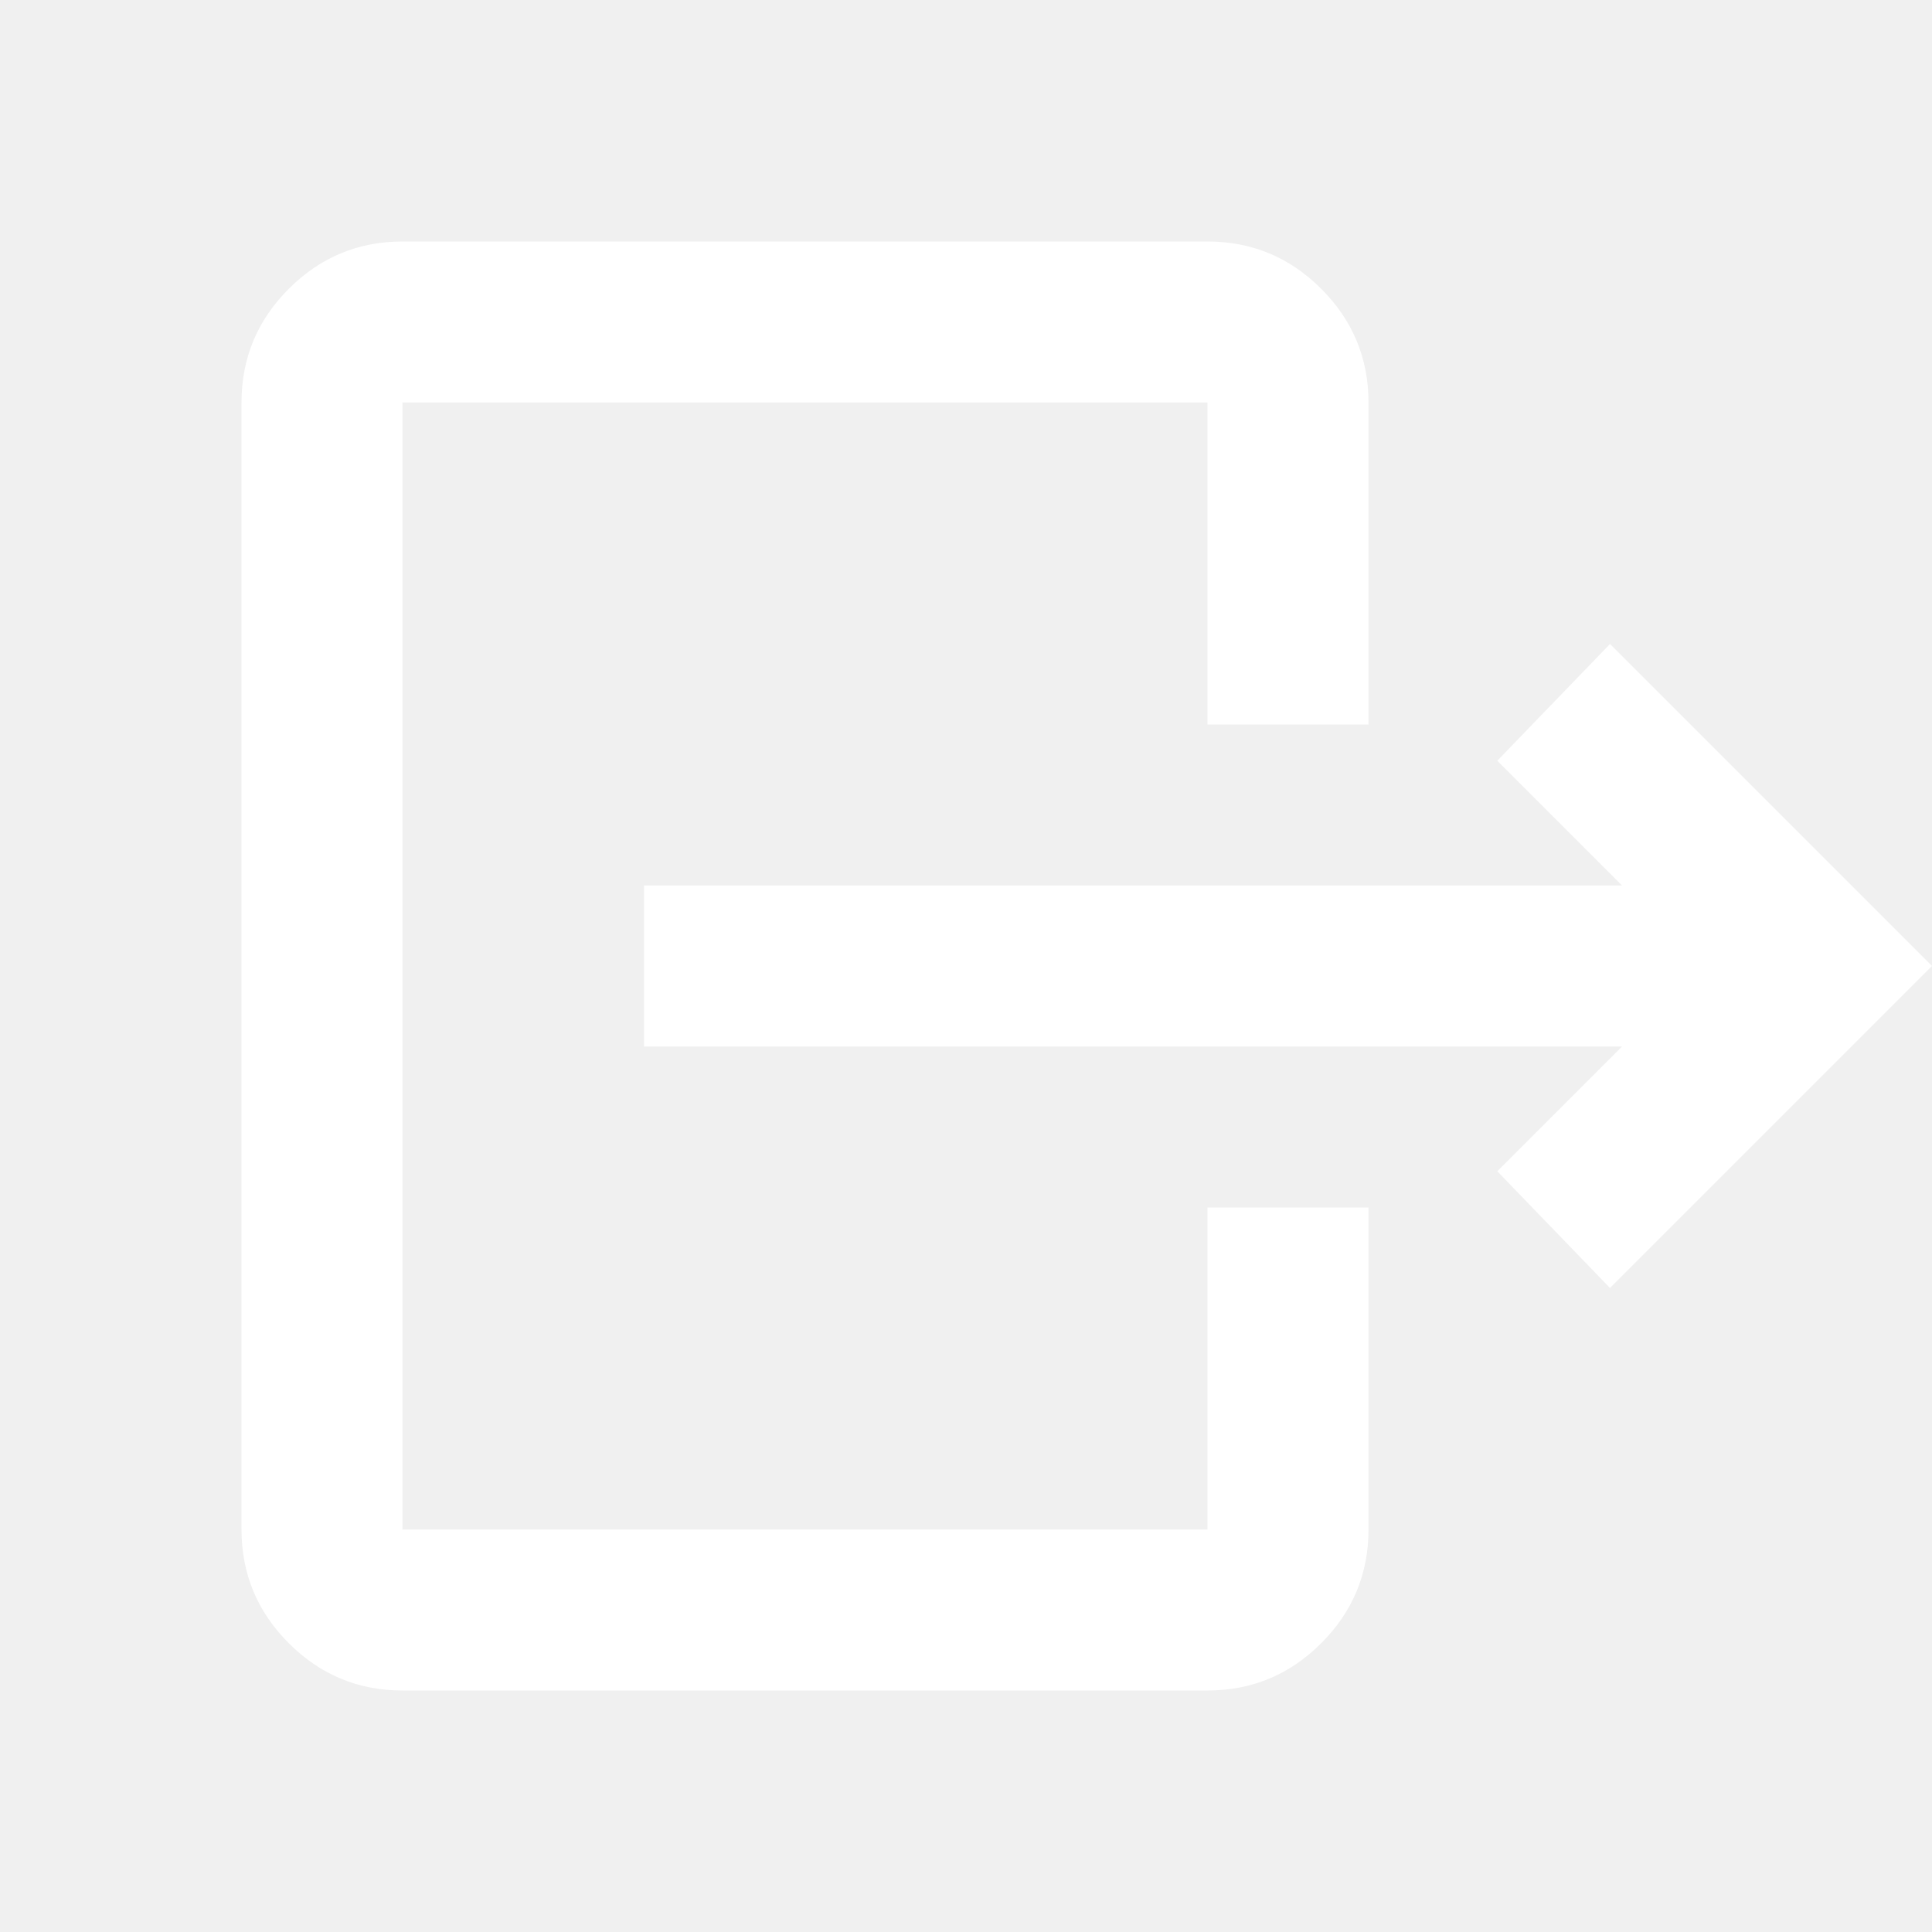
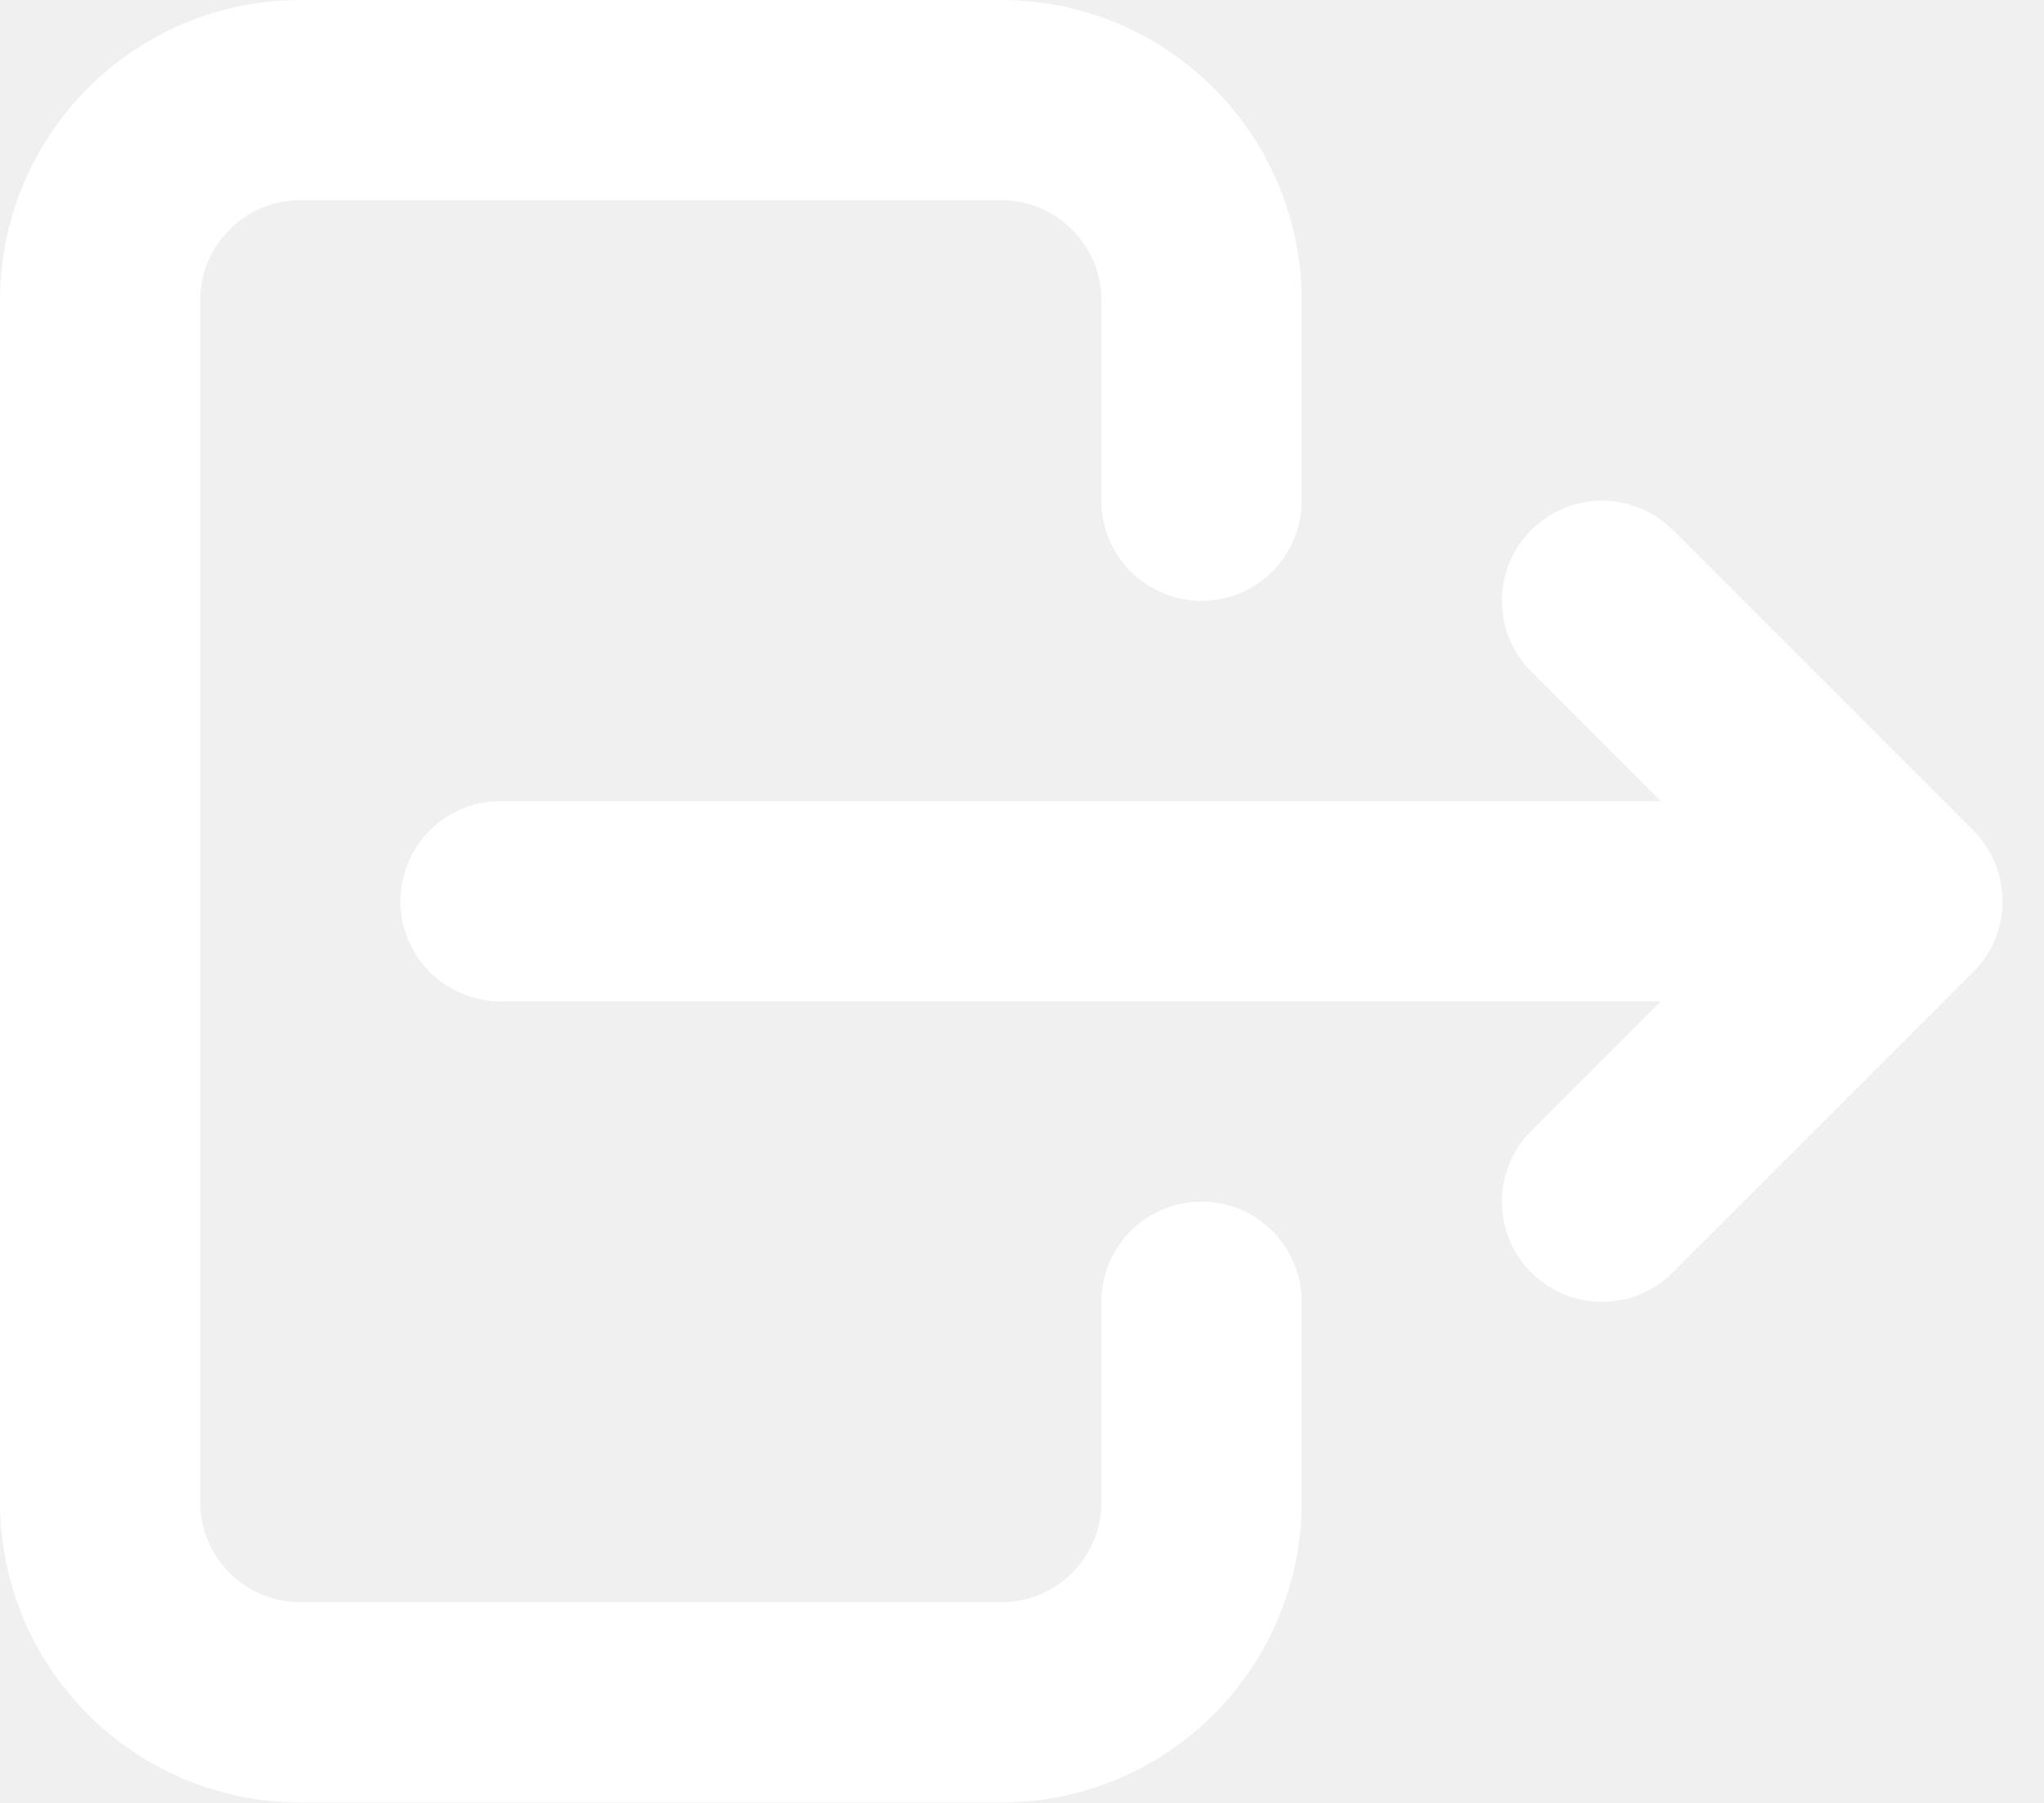
- <svg xmlns="http://www.w3.org/2000/svg" height="24px" viewBox="0 -960 960 960" width="24px" fill="#FFFFFF">
-   <path d="M806-440H320v-80h486l-62-62 56-58 160 160-160 160-56-58 62-62ZM600-600v-160H200v560h400v-160h80v160q0 33-23.5 56.5T600-120H200q-33 0-56.5-23.5T120-200v-560q0-33 23.5-56.5T200-840h400q33 0 56.5 23.5T680-760v160h-80Z" />
+ <svg xmlns="http://www.w3.org/2000/svg" width="20.414" height="18" viewBox="0 0 20.414 18">
+   <g id="Group_16947" data-name="Group 16947" transform="translate(-2 -3)">
+     <path id="Path_6585" data-name="Path 6585" d="M14,8V6a2,2,0,0,0-2-2H5A2,2,0,0,0,3,6V18a2,2,0,0,0,2,2h7a2,2,0,0,0,2-2V16" fill="none" stroke="#ffffff" stroke-linecap="round" stroke-linejoin="round" stroke-width="2" />
+     <path id="Path_6586" data-name="Path 6586" d="M7,12H21L18,9m0,6,3-3" fill="none" stroke="#ffffff" stroke-linecap="round" stroke-linejoin="round" stroke-width="2" />
+   </g>
</svg>
